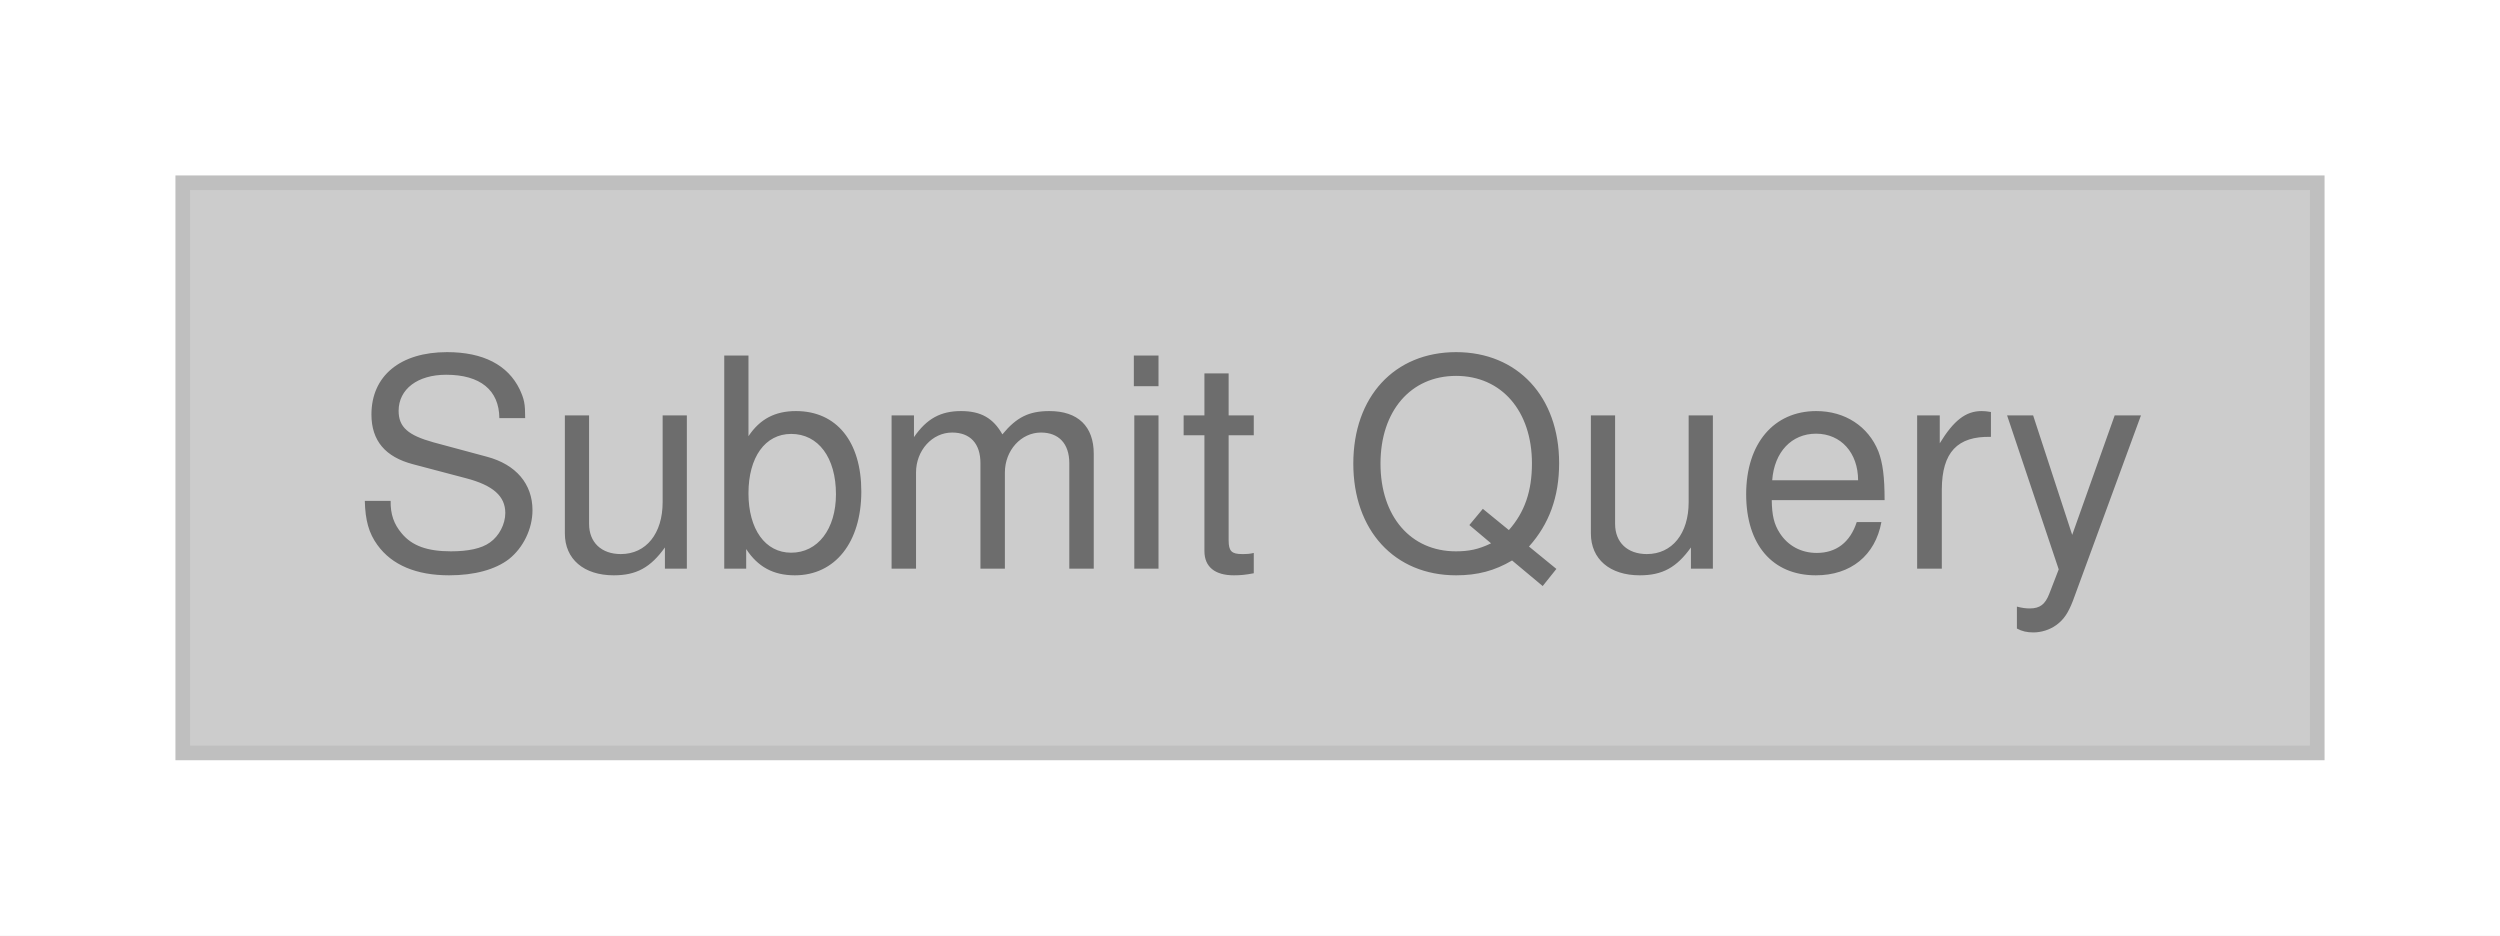
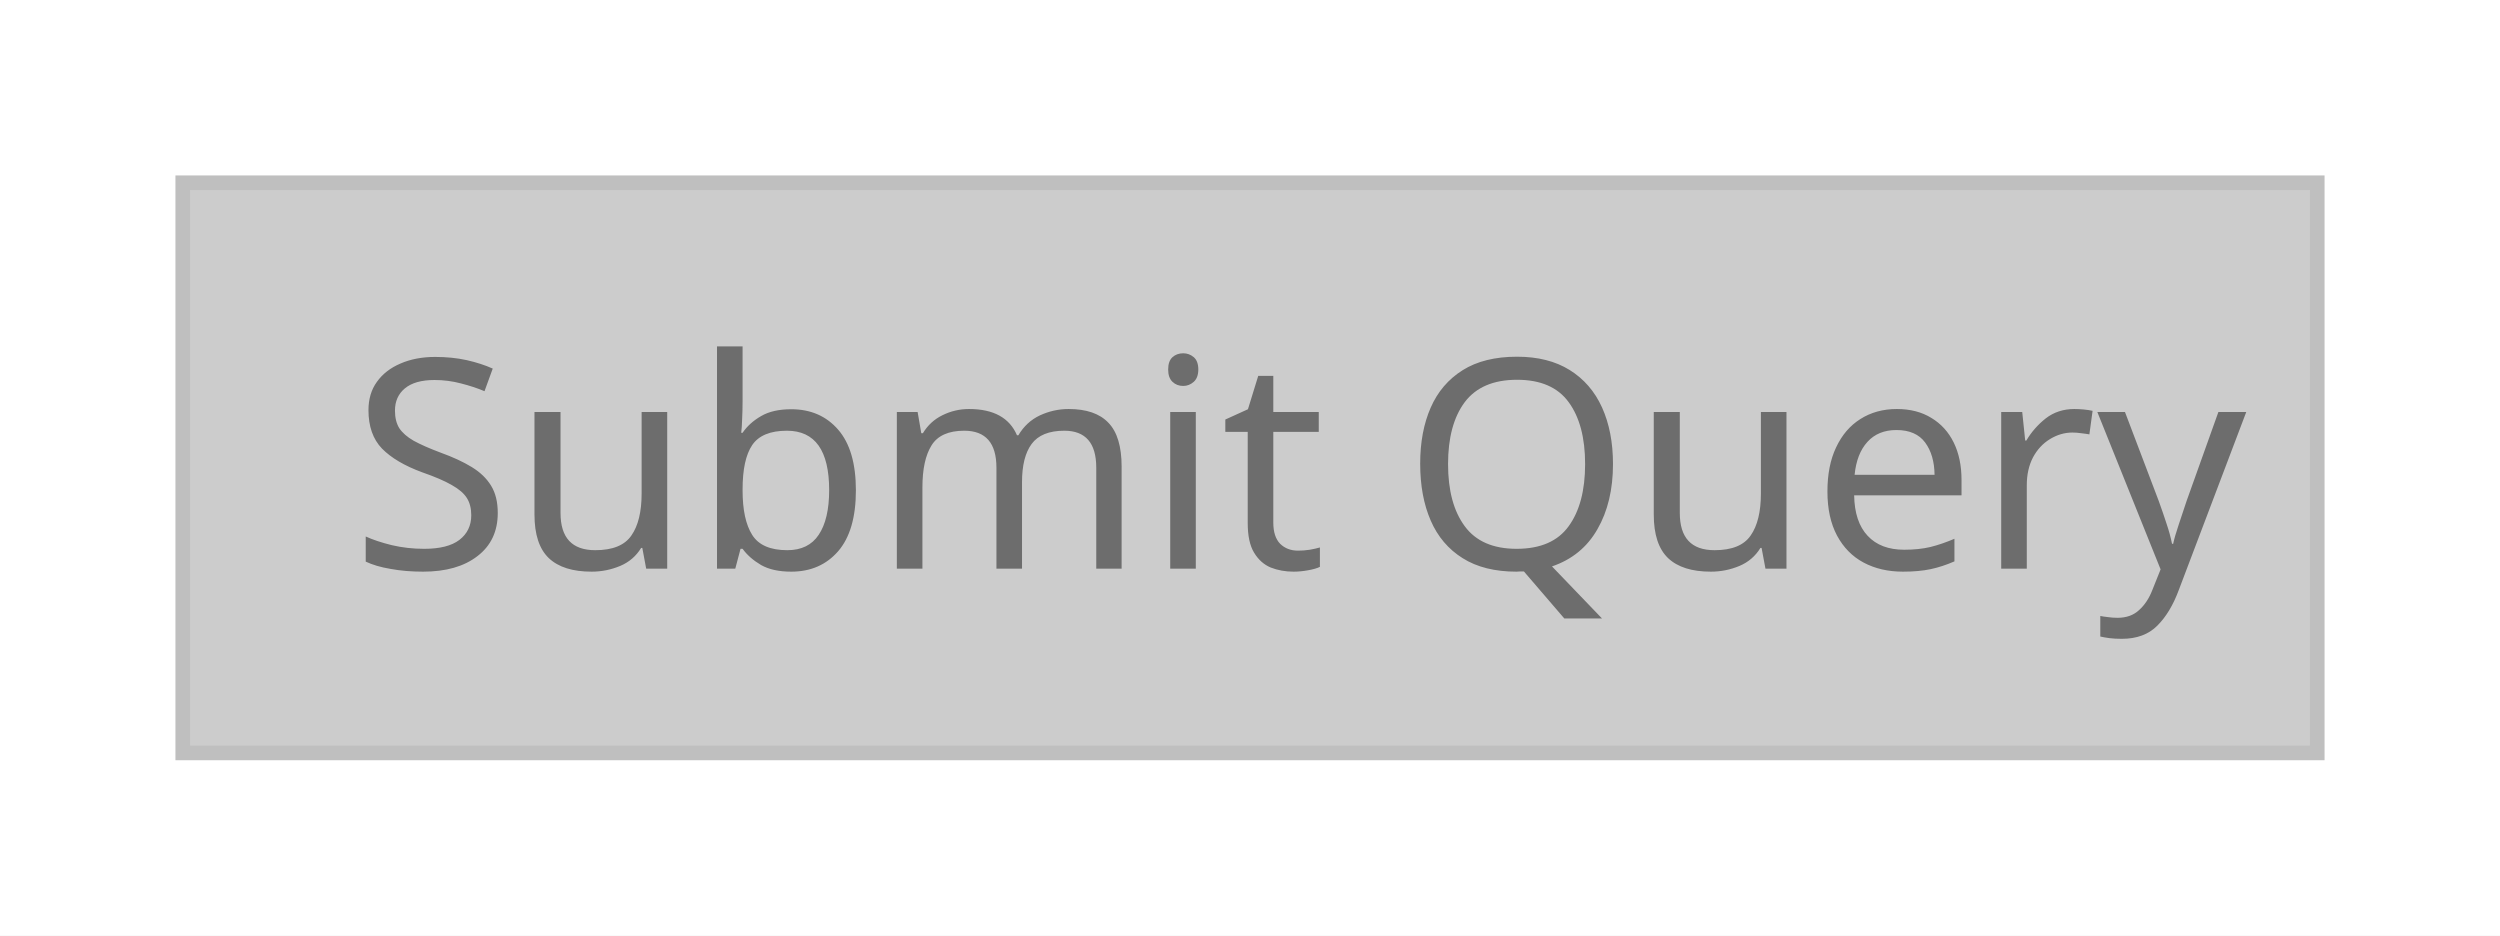
<svg xmlns="http://www.w3.org/2000/svg" role="image img" width="171" height="64" viewBox="0 0 171 64" fill="none">
  <rect width="171" height="64" fill="white" />
  <rect x="12.5" y="12.5" width="146" height="39" fill="#CCCCCC" />
  <rect x="12.5" y="12.5" width="146" height="39" stroke="#BFBFBF" />
-   <text fill="#6D6D6D" style="white-space: pre" font-family="Helvetica" font-size="20">
+   <text fill="#6D6D6D" style="white-space: pre" font-family="sans-serif" font-size="20">
    <tspan x="24" y="38.899">Submit Query</tspan>
  </text>
</svg>
